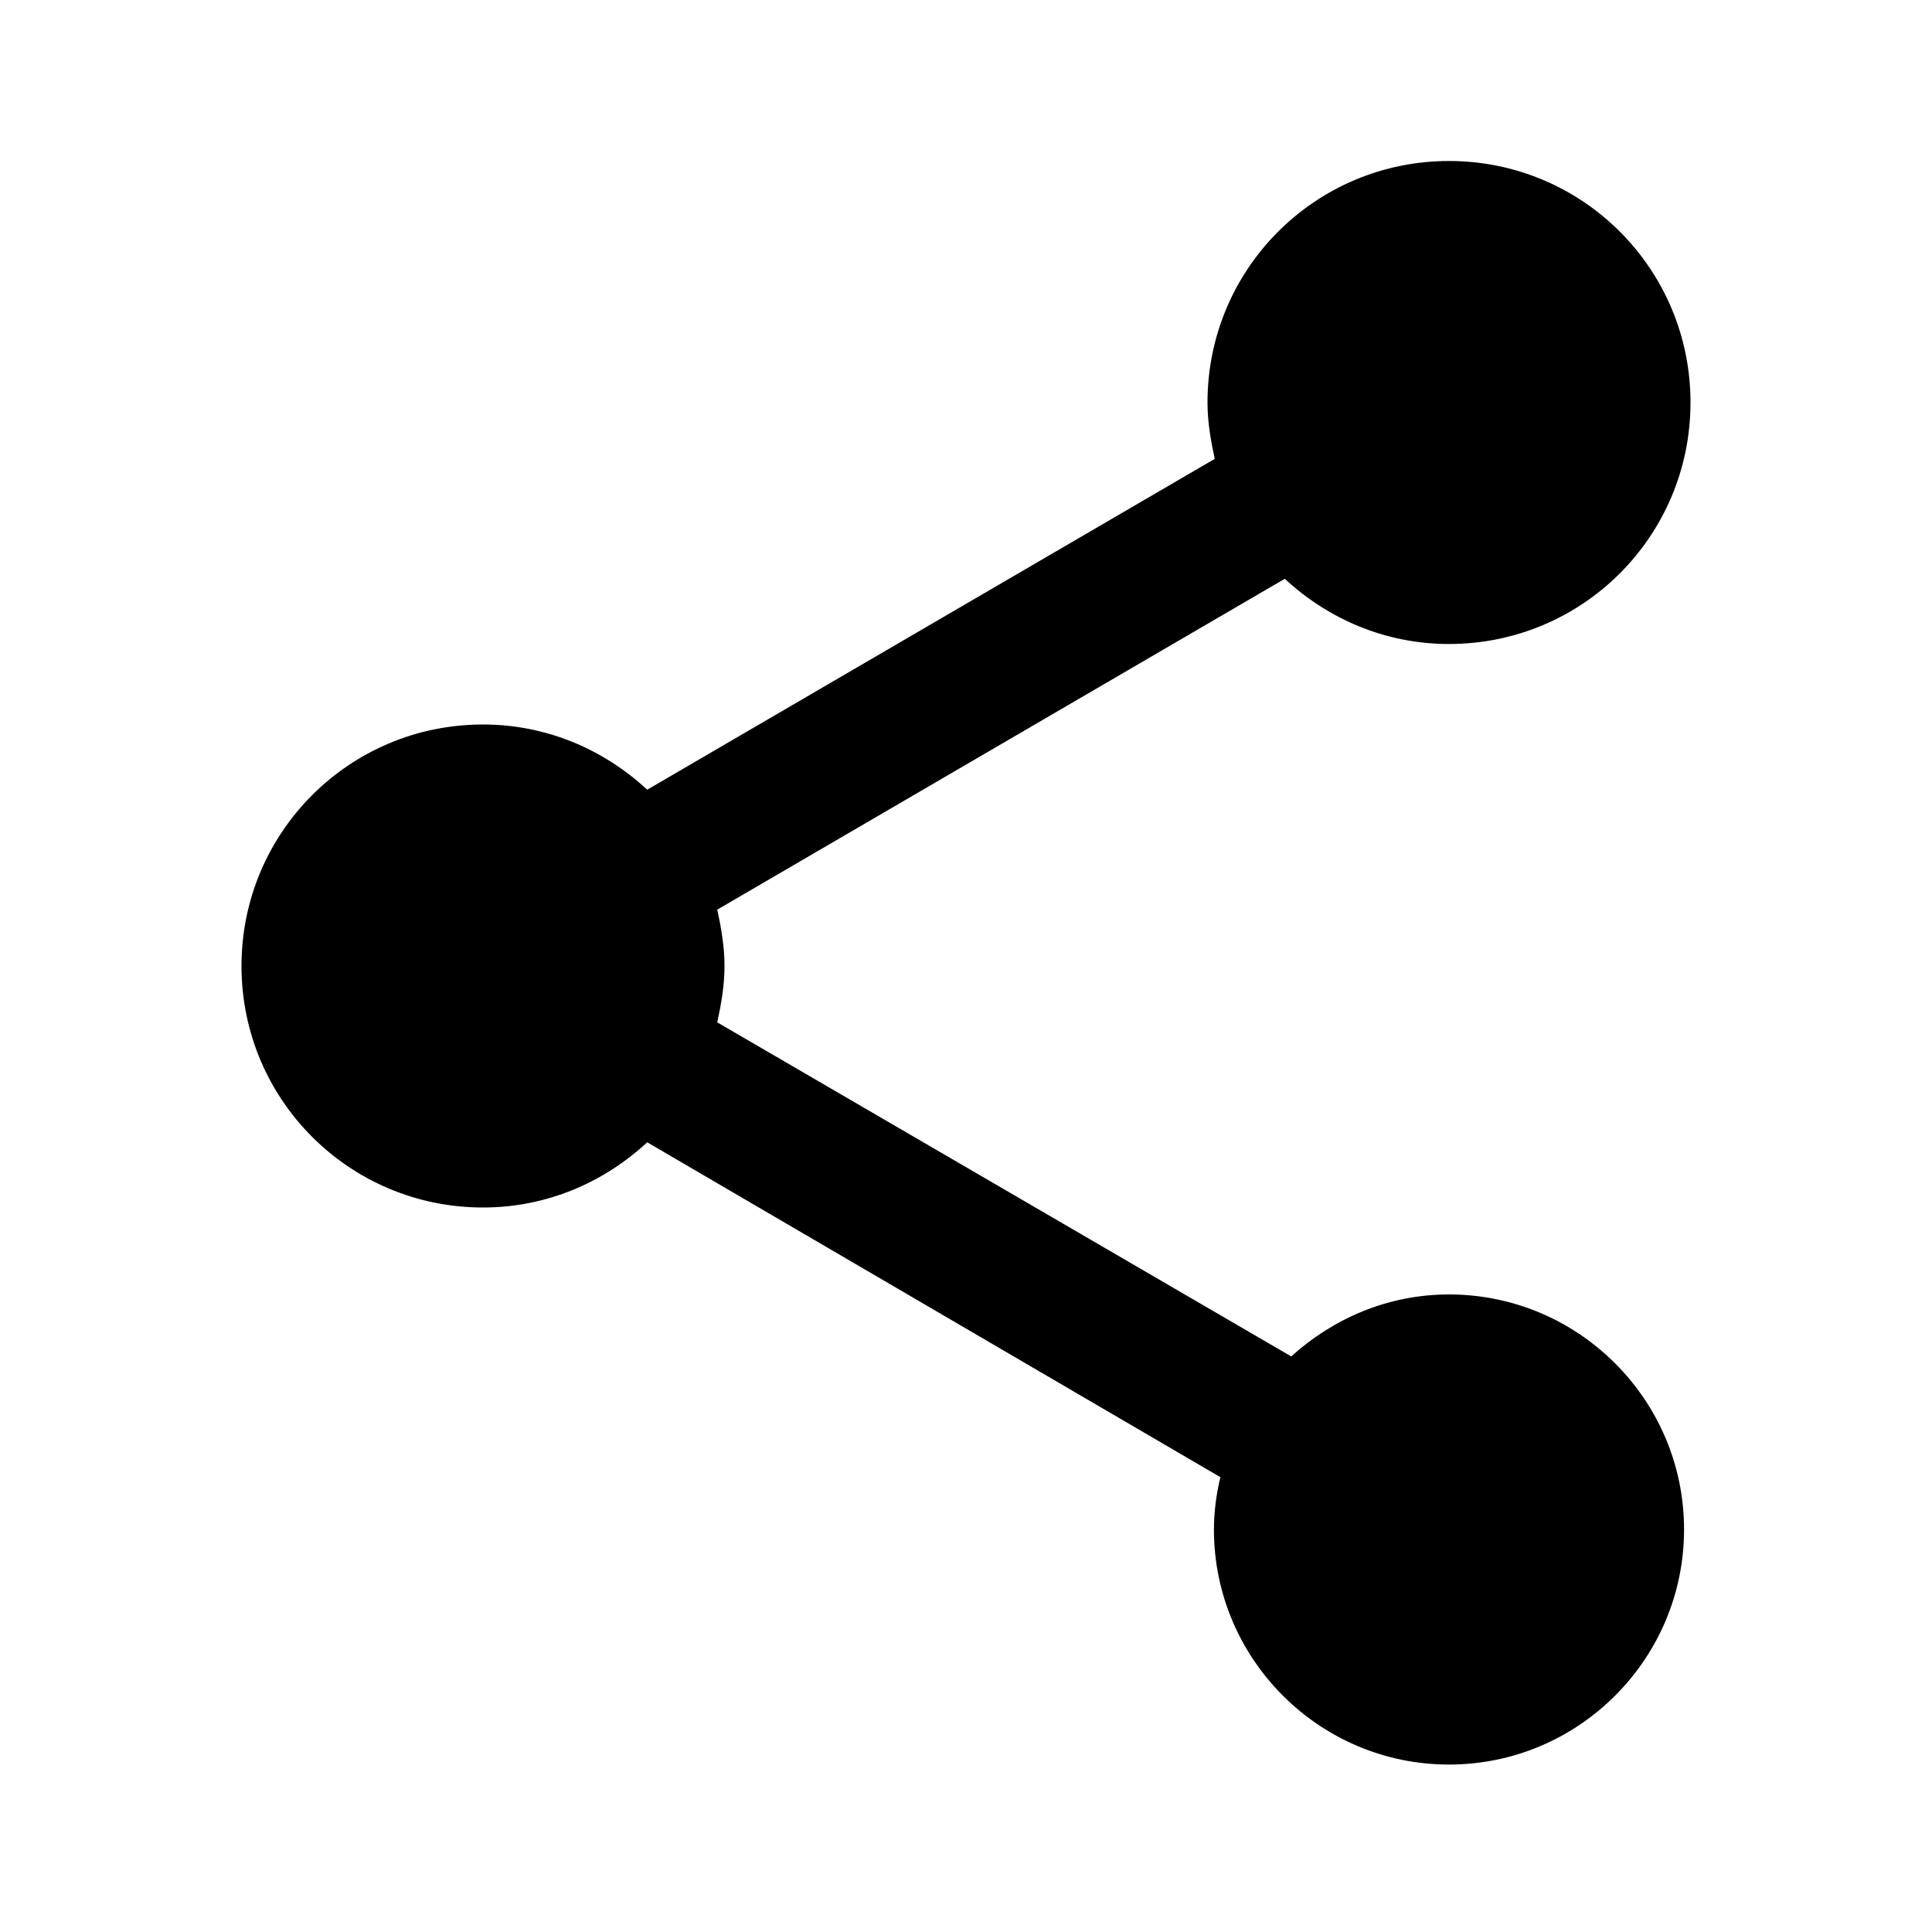
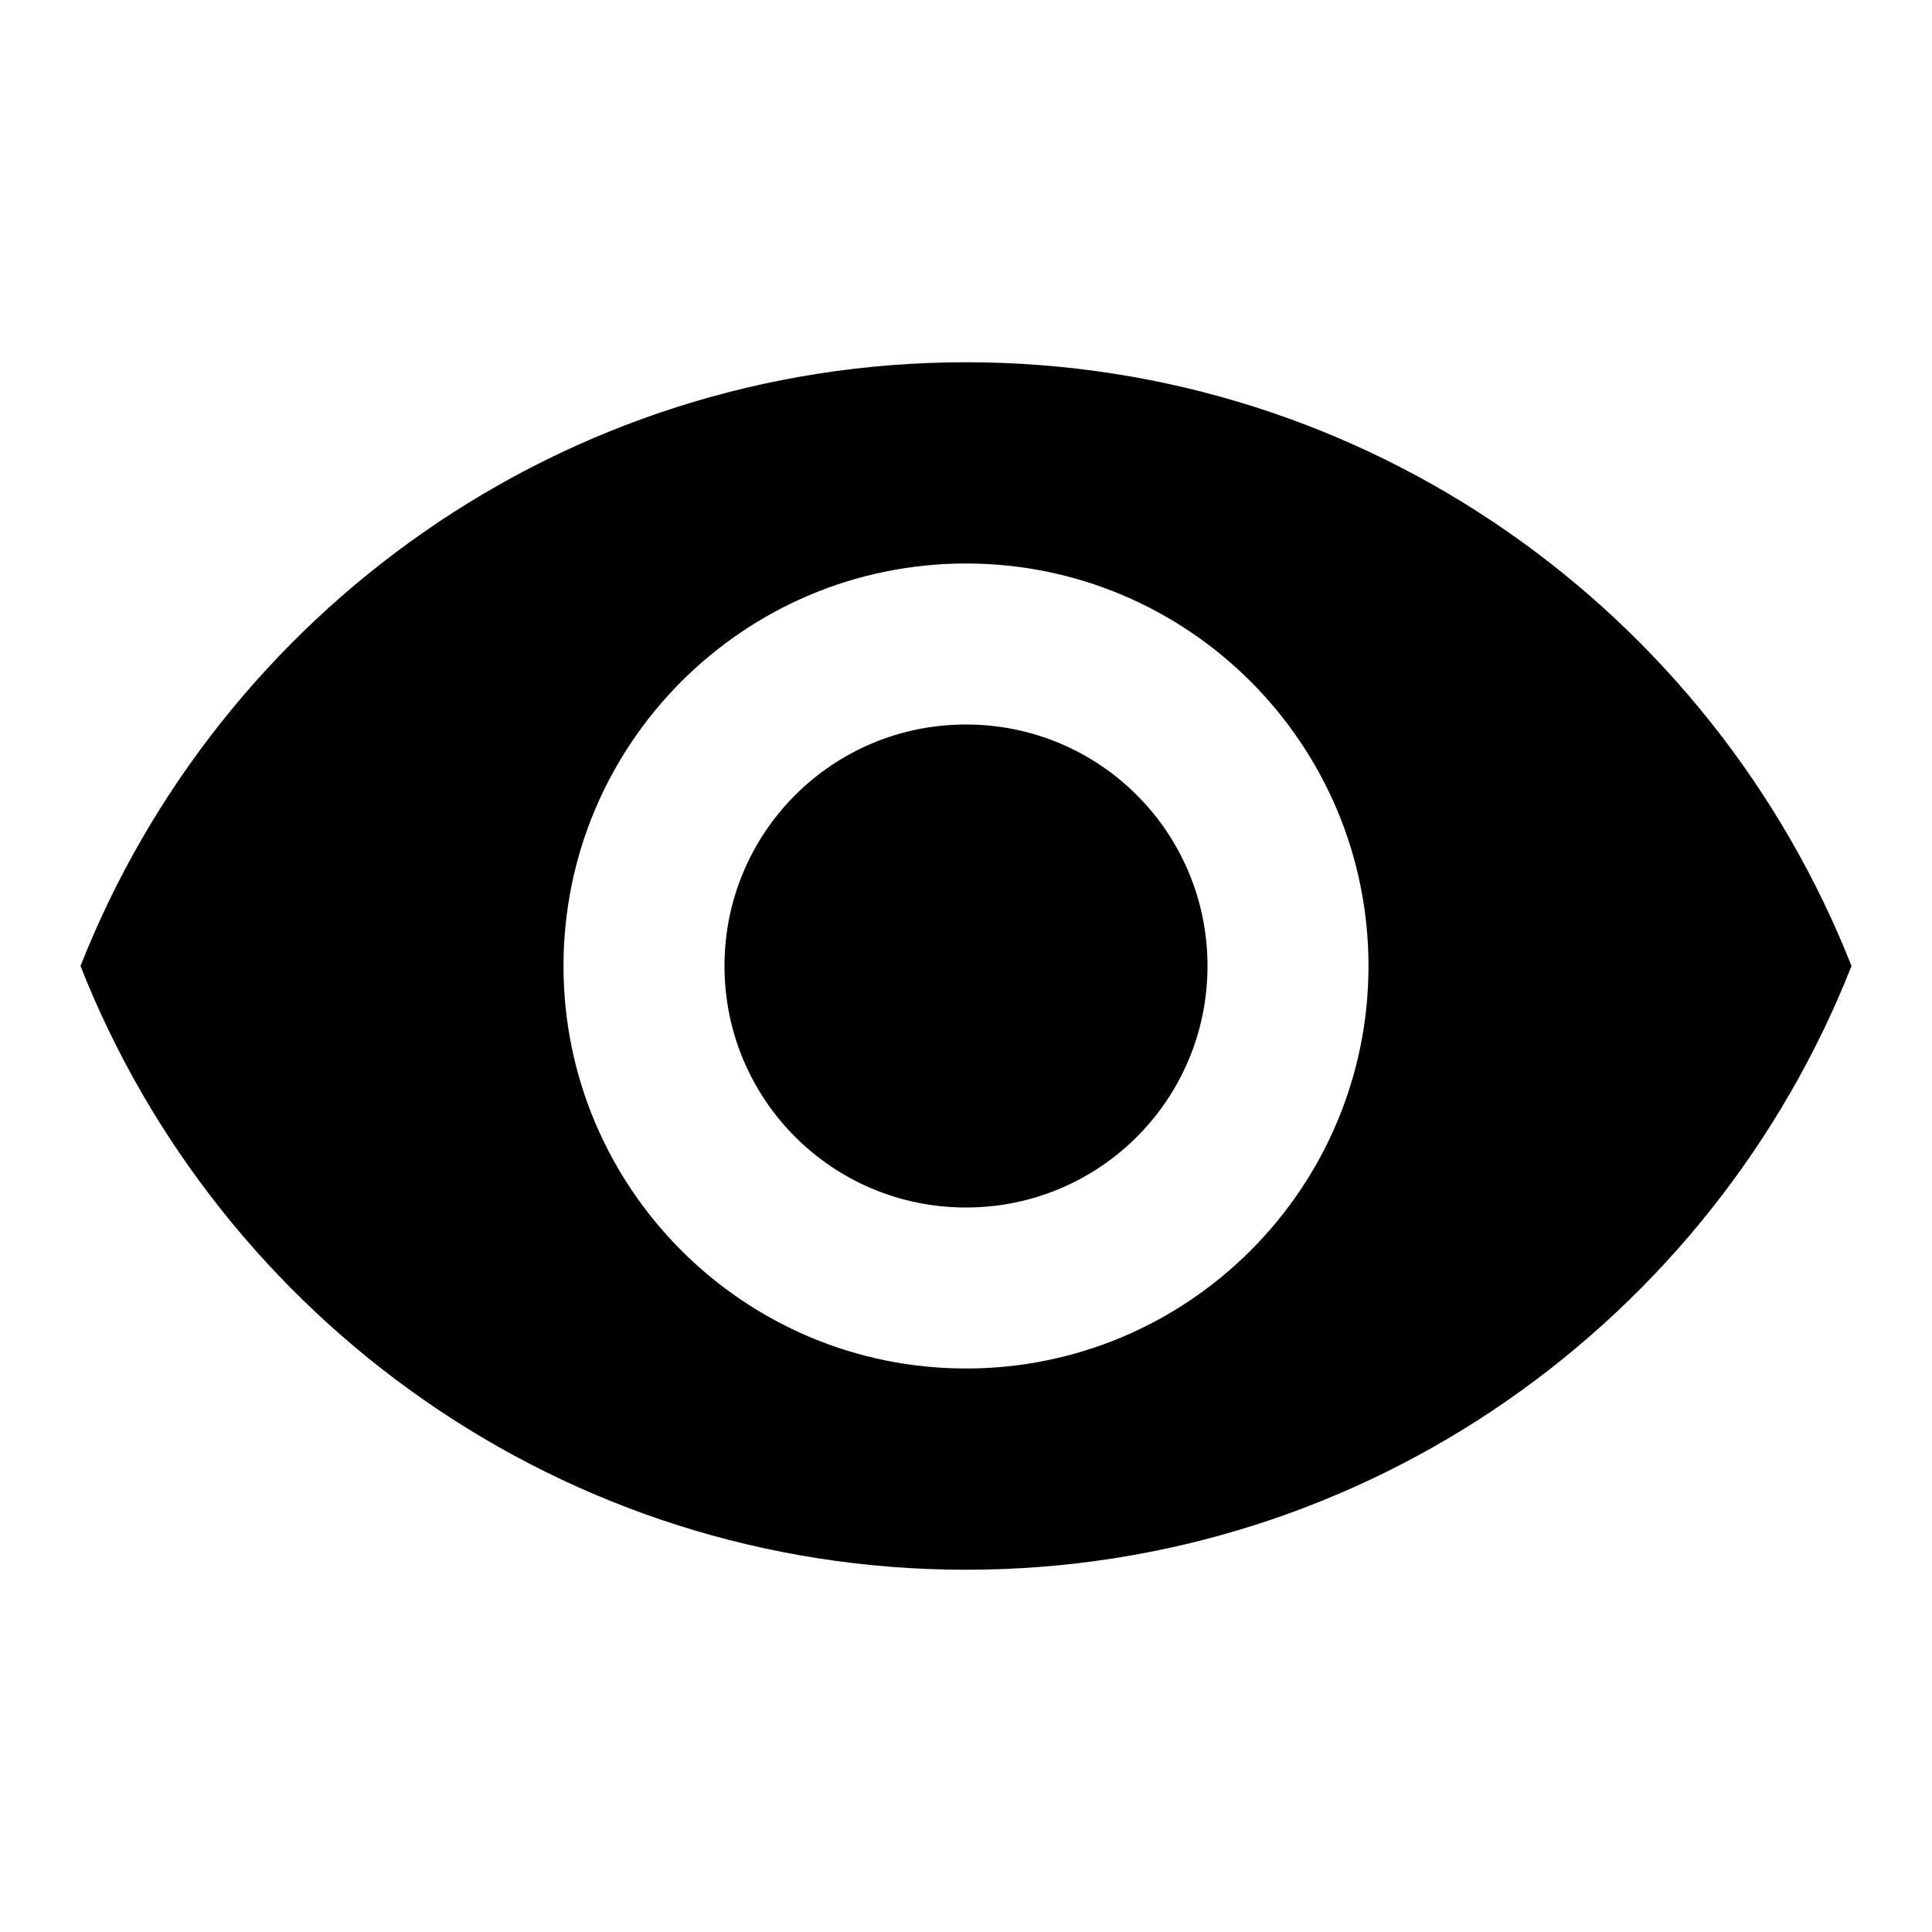
<svg xmlns="http://www.w3.org/2000/svg" height="24px" viewBox="0 0 24 24" width="24px" fill="#000000">
  <path d="M0 0h24v24H0z" fill="none" />
-   <path d="M18 16.08c-.76 0-1.44.3-1.96.77L8.91 12.7c.05-.23.09-.46.09-.7s-.04-.47-.09-.7l7.05-4.11c.54.5 1.25.81 2.04.81 1.66 0 3-1.34 3-3s-1.34-3-3-3-3 1.34-3 3c0 .24.04.47.09.7L8.04 9.81C7.5 9.31 6.79 9 6 9c-1.66 0-3 1.34-3 3s1.34 3 3 3c.79 0 1.5-.31 2.04-.81l7.12 4.16c-.05.21-.08.43-.08.65 0 1.61 1.31 2.92 2.92 2.92 1.61 0 2.92-1.31 2.92-2.92s-1.31-2.92-2.92-2.92z" />
+   <path d="M12 4.5C7 4.5 2.73 7.61 1 12c1.73 4.39 6 7.5 11 7.5s9.27-3.11 11-7.5c-1.73-4.39-6-7.5-11-7.5zM12 17c-2.76 0-5-2.24-5-5s2.24-5 5-5 5 2.24 5 5-2.24 5-5 5zm0-8c-1.66 0-3 1.34-3 3s1.34 3 3 3 3-1.34 3-3-1.34-3-3-3z" />
</svg>
